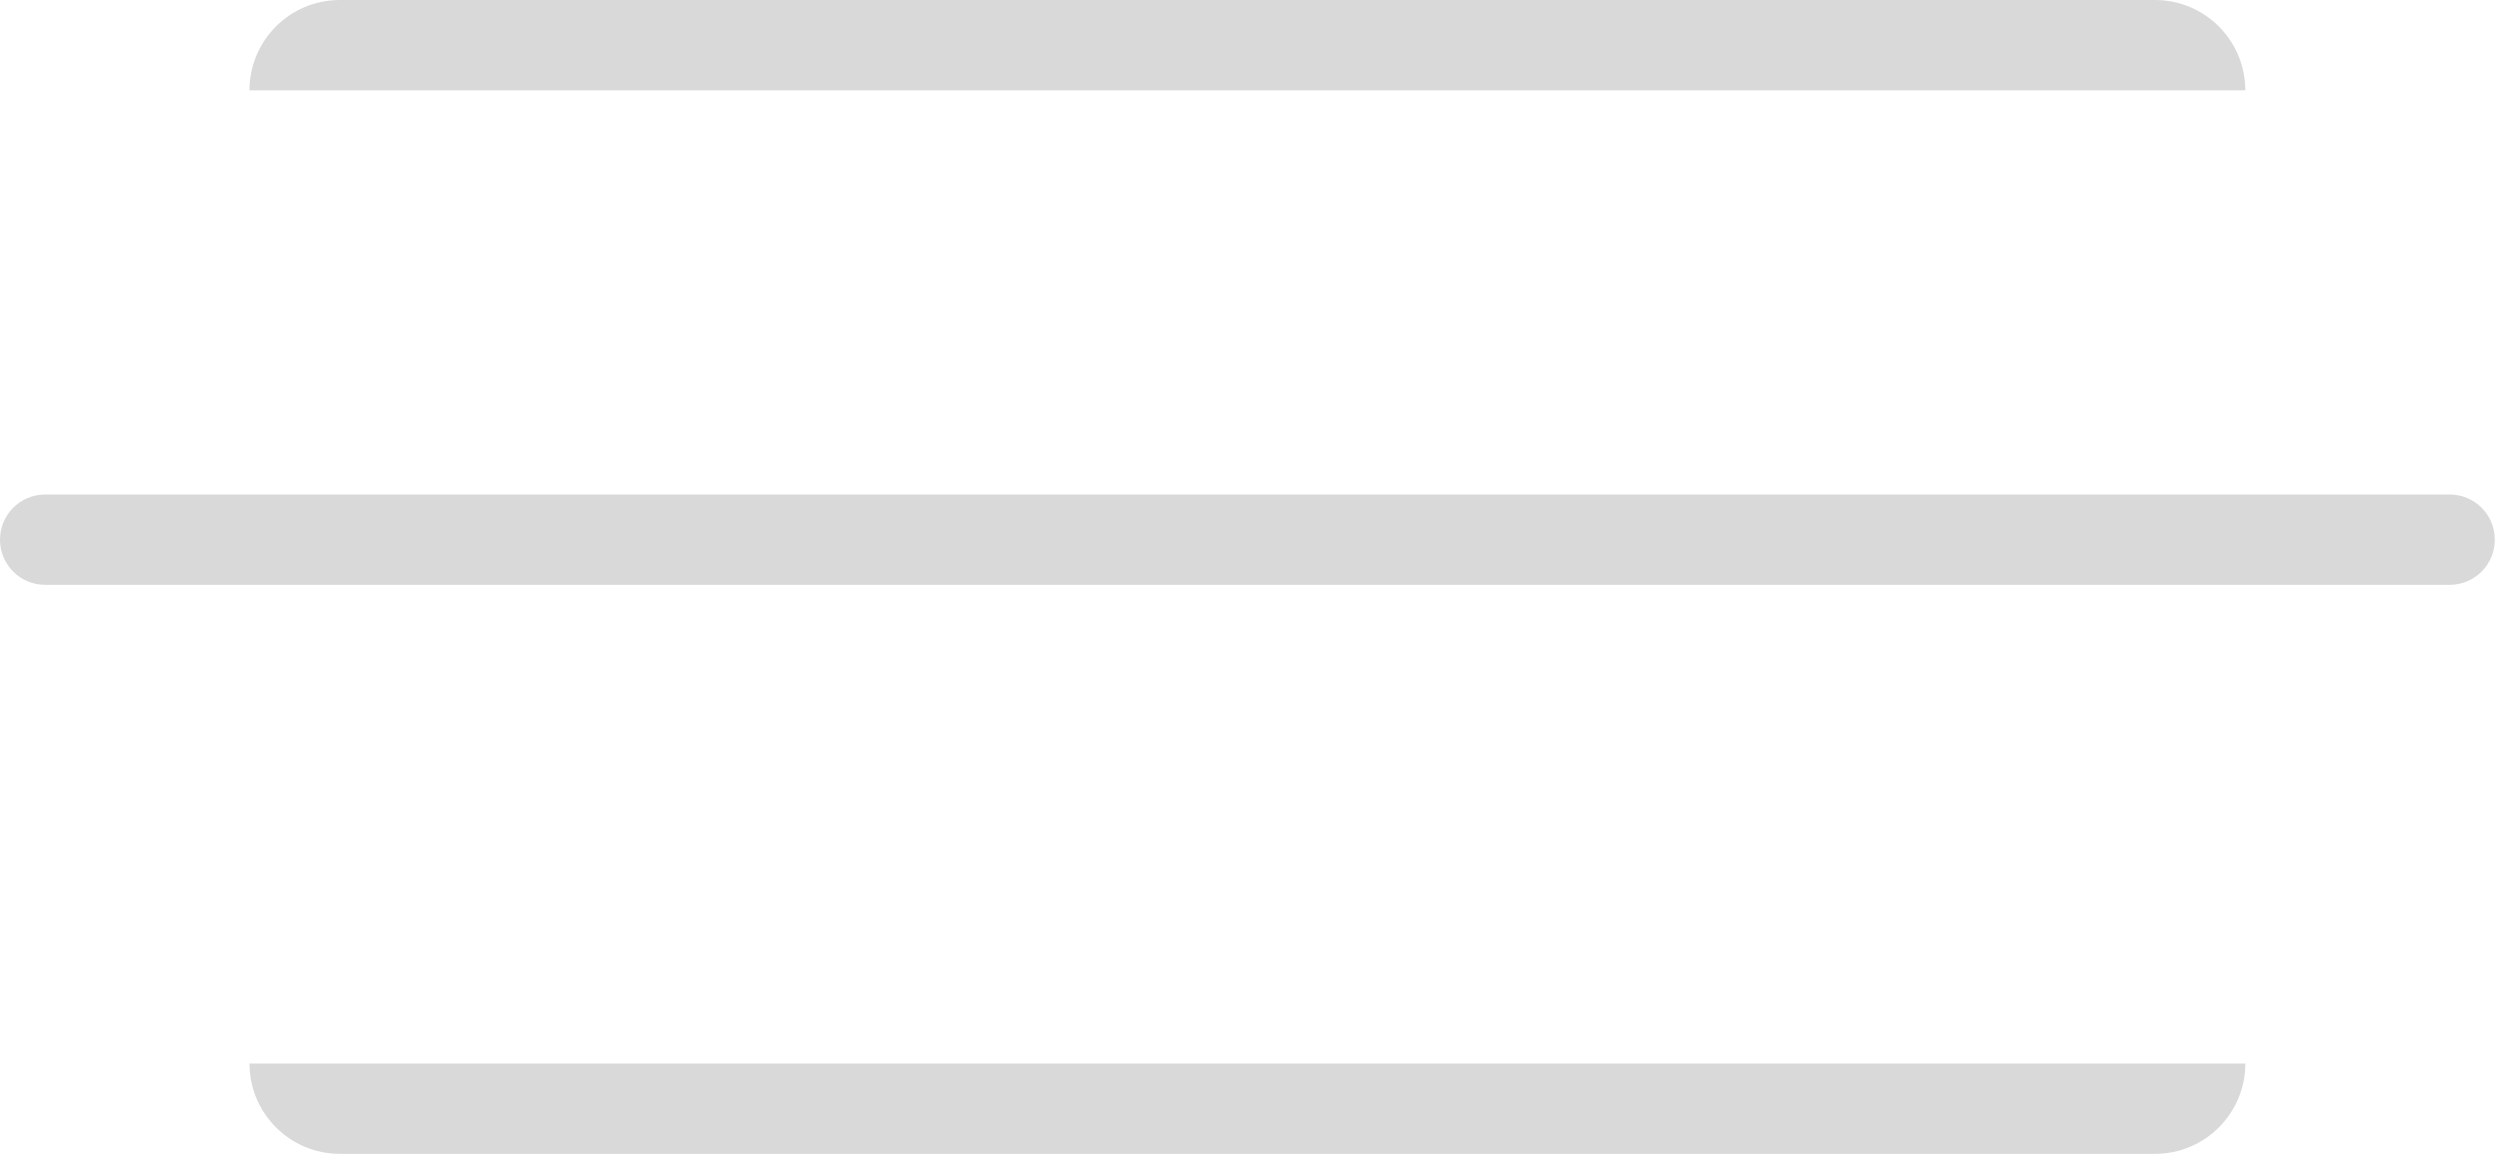
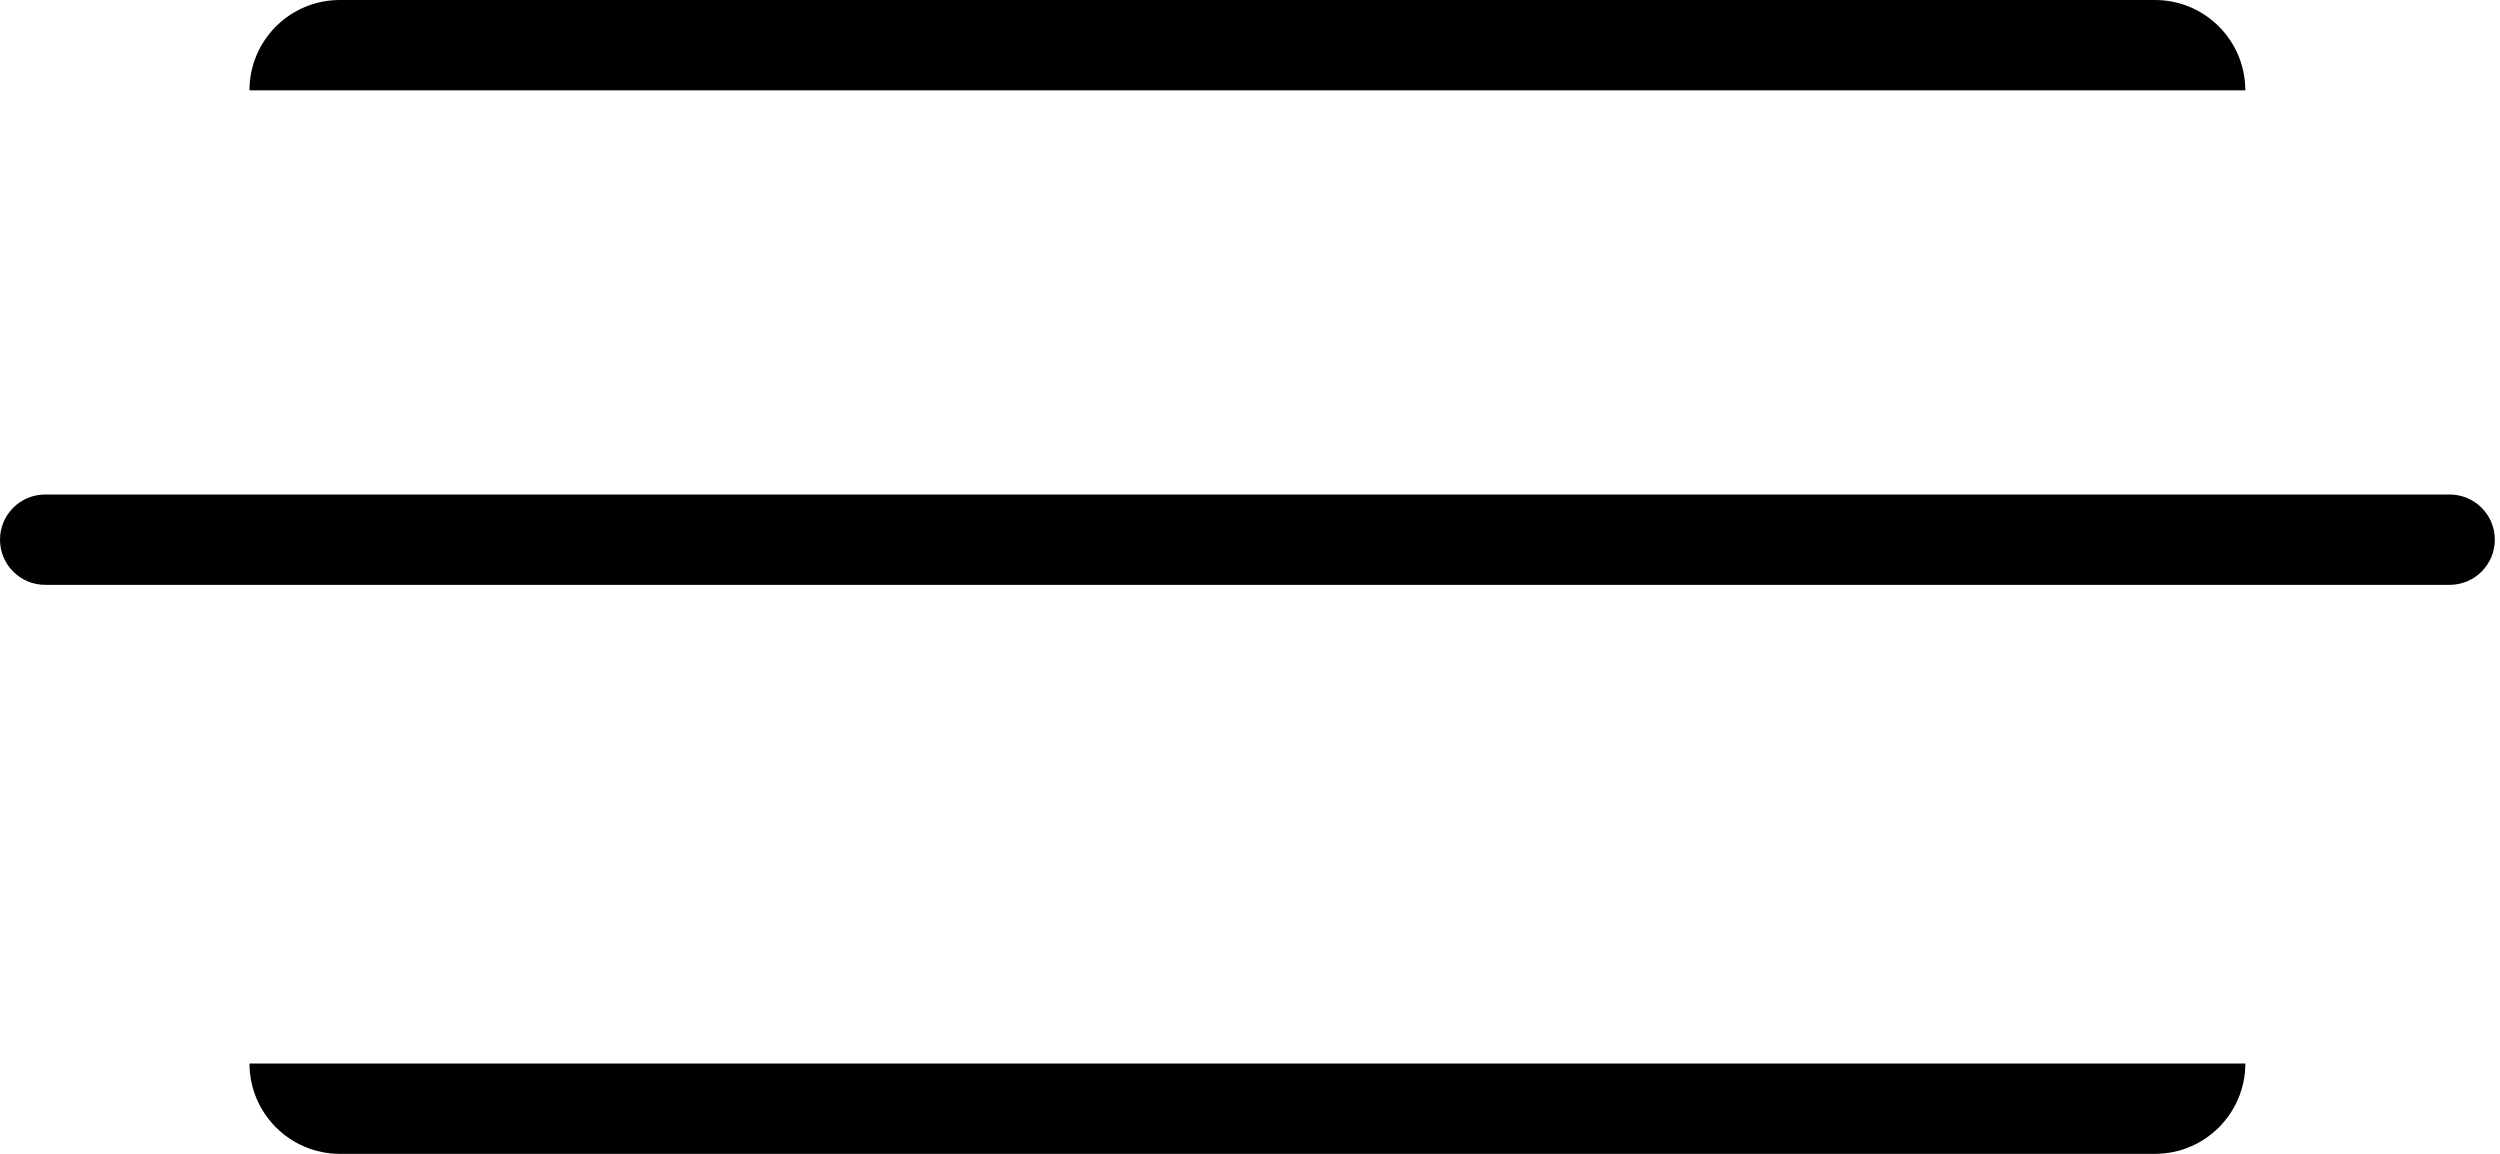
<svg xmlns="http://www.w3.org/2000/svg" width="65" height="30" viewBox="0 0 65 30" fill="none">
-   <rect y="12.857" width="64.865" height="2.349" rx="1.174" fill="#D9D9D9" />
-   <path d="M6.486 2.349C6.486 1.052 7.538 0 8.835 0H56.029C57.327 0 58.378 1.052 58.378 2.349H6.486Z" fill="#D9D9D9" />
-   <path d="M58.379 27.651C58.379 28.948 57.327 30 56.03 30H8.836C7.539 30 6.487 28.948 6.487 27.651H58.379Z" fill="#D9D9D9" />
+   <rect y="12.857" width="64.865" height="2.349" rx="1.174" fill="#000" />
+   <path d="M6.486 2.349C6.486 1.052 7.538 0 8.835 0H56.029C57.327 0 58.378 1.052 58.378 2.349H6.486Z" fill="#000" />
+   <path d="M58.379 27.651C58.379 28.948 57.327 30 56.03 30H8.836C7.539 30 6.487 28.948 6.487 27.651H58.379Z" fill="#000" />
</svg>
